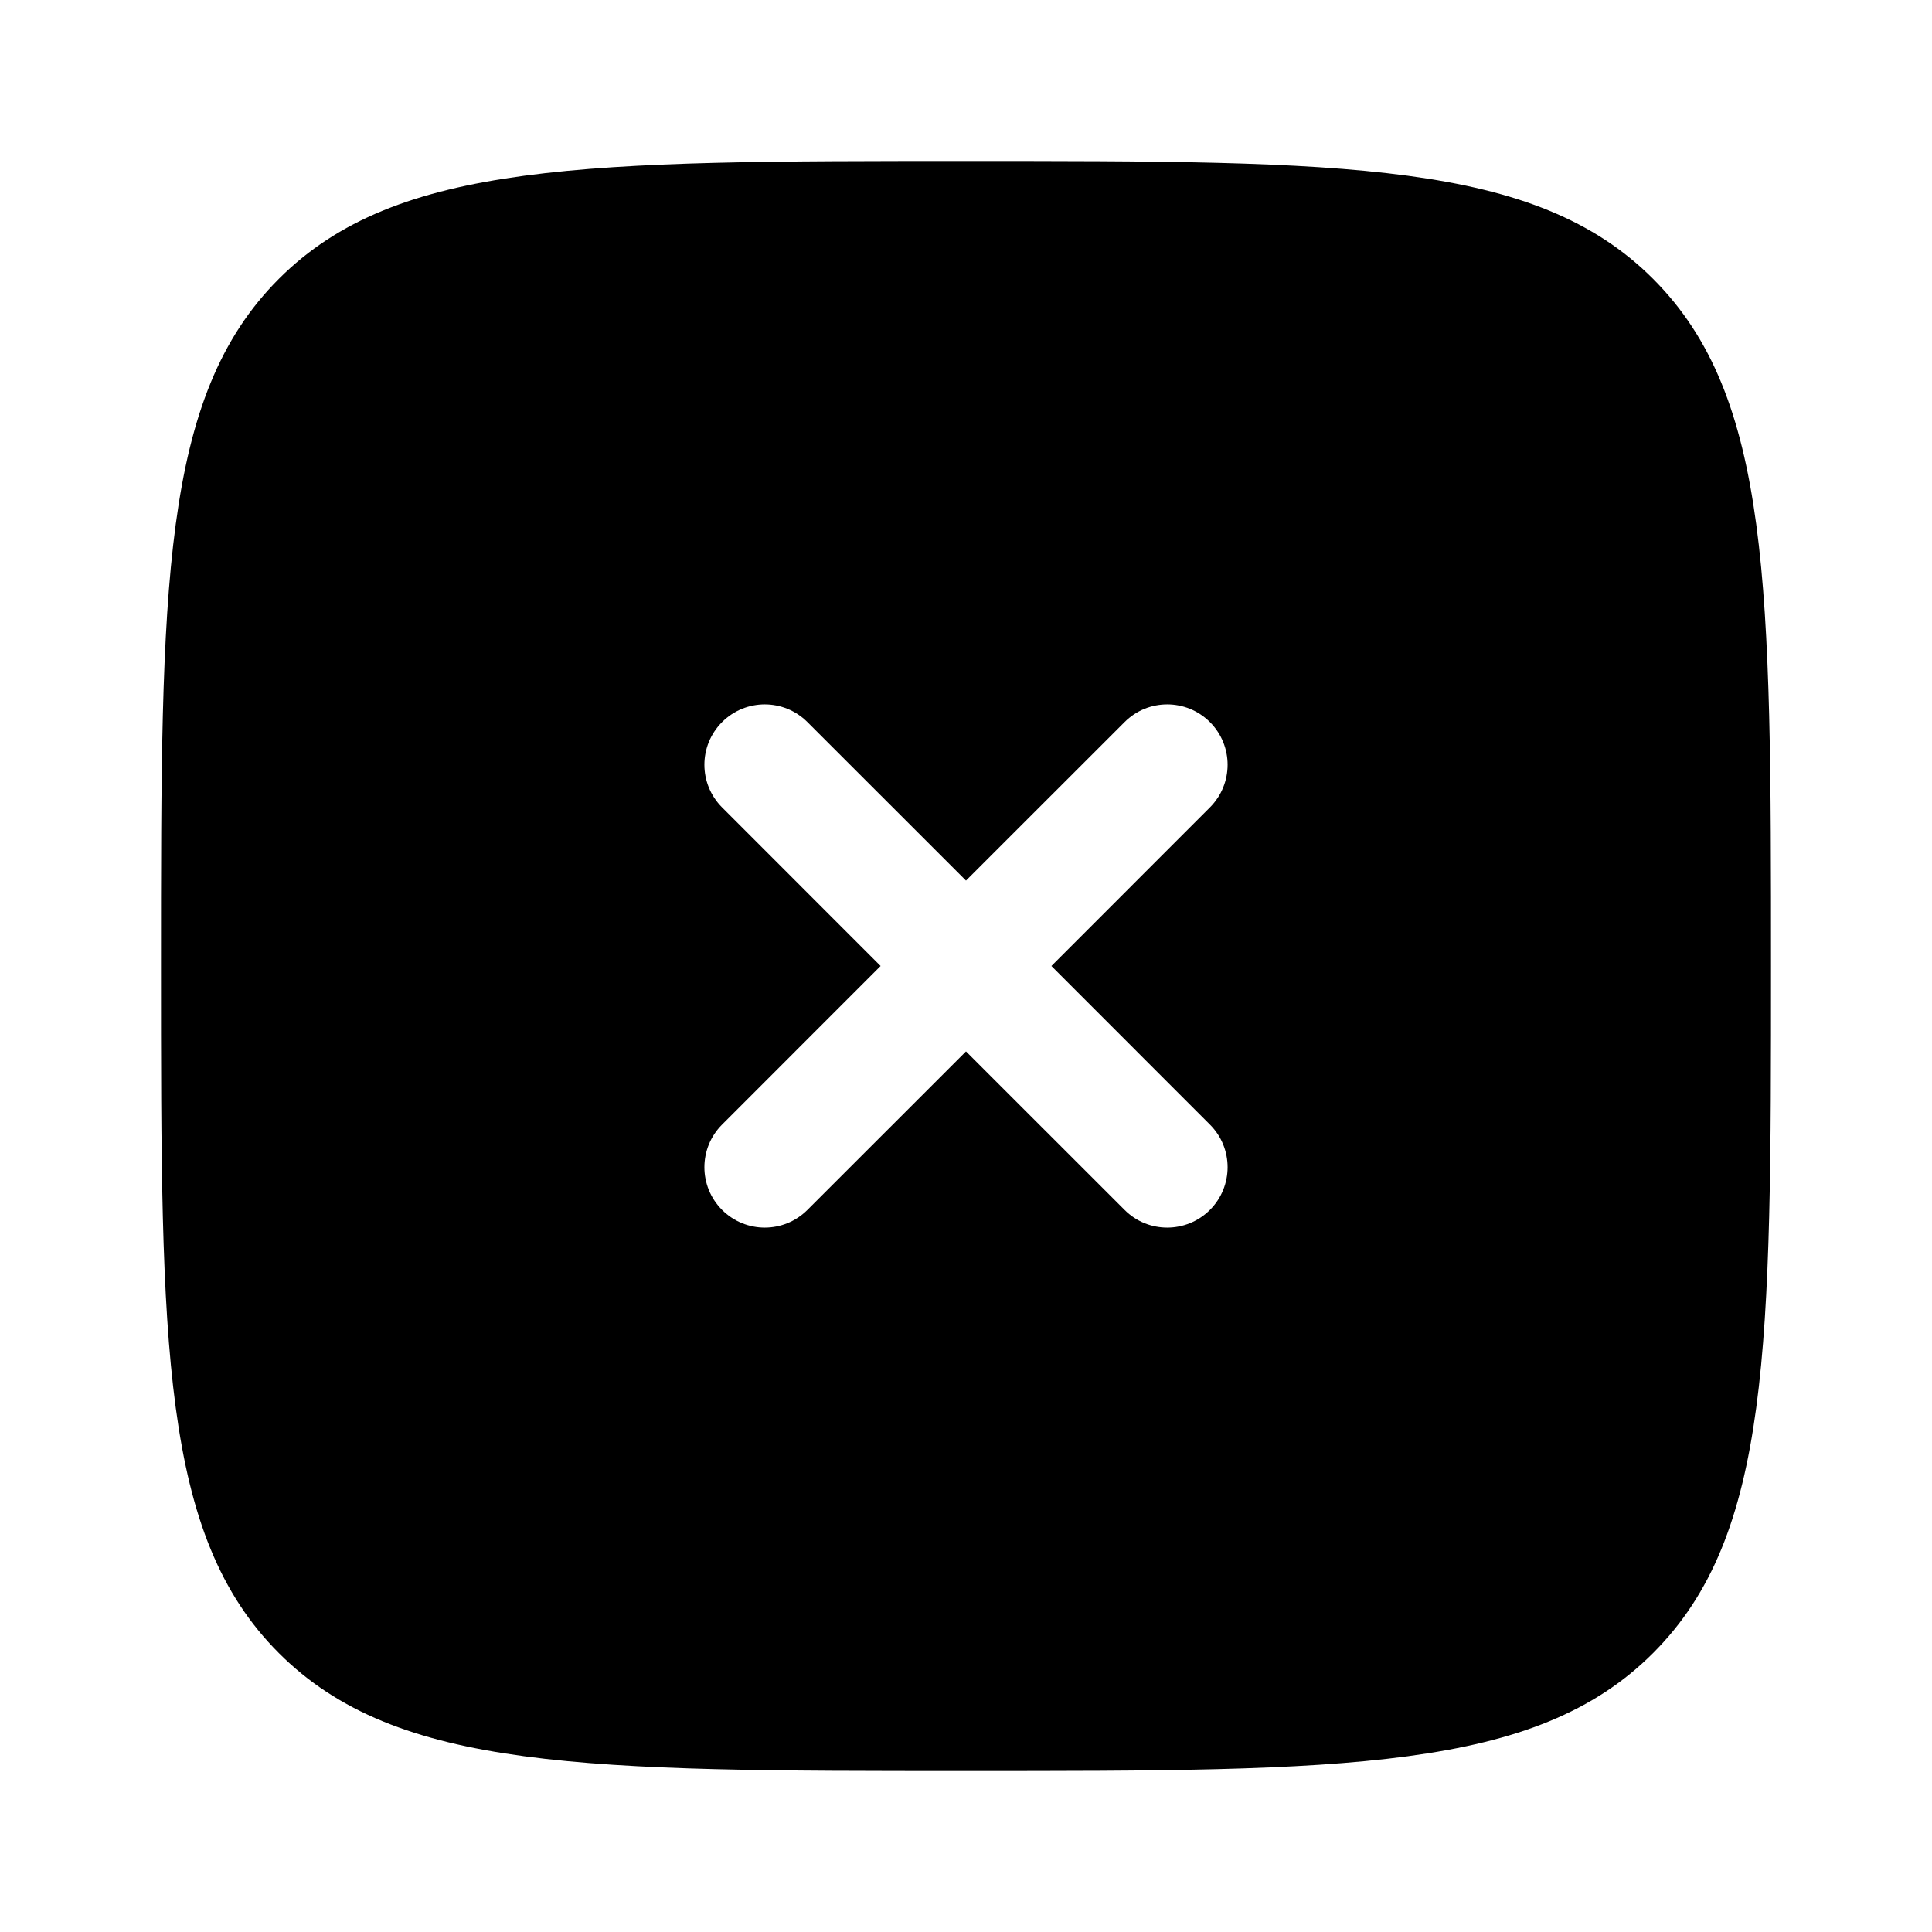
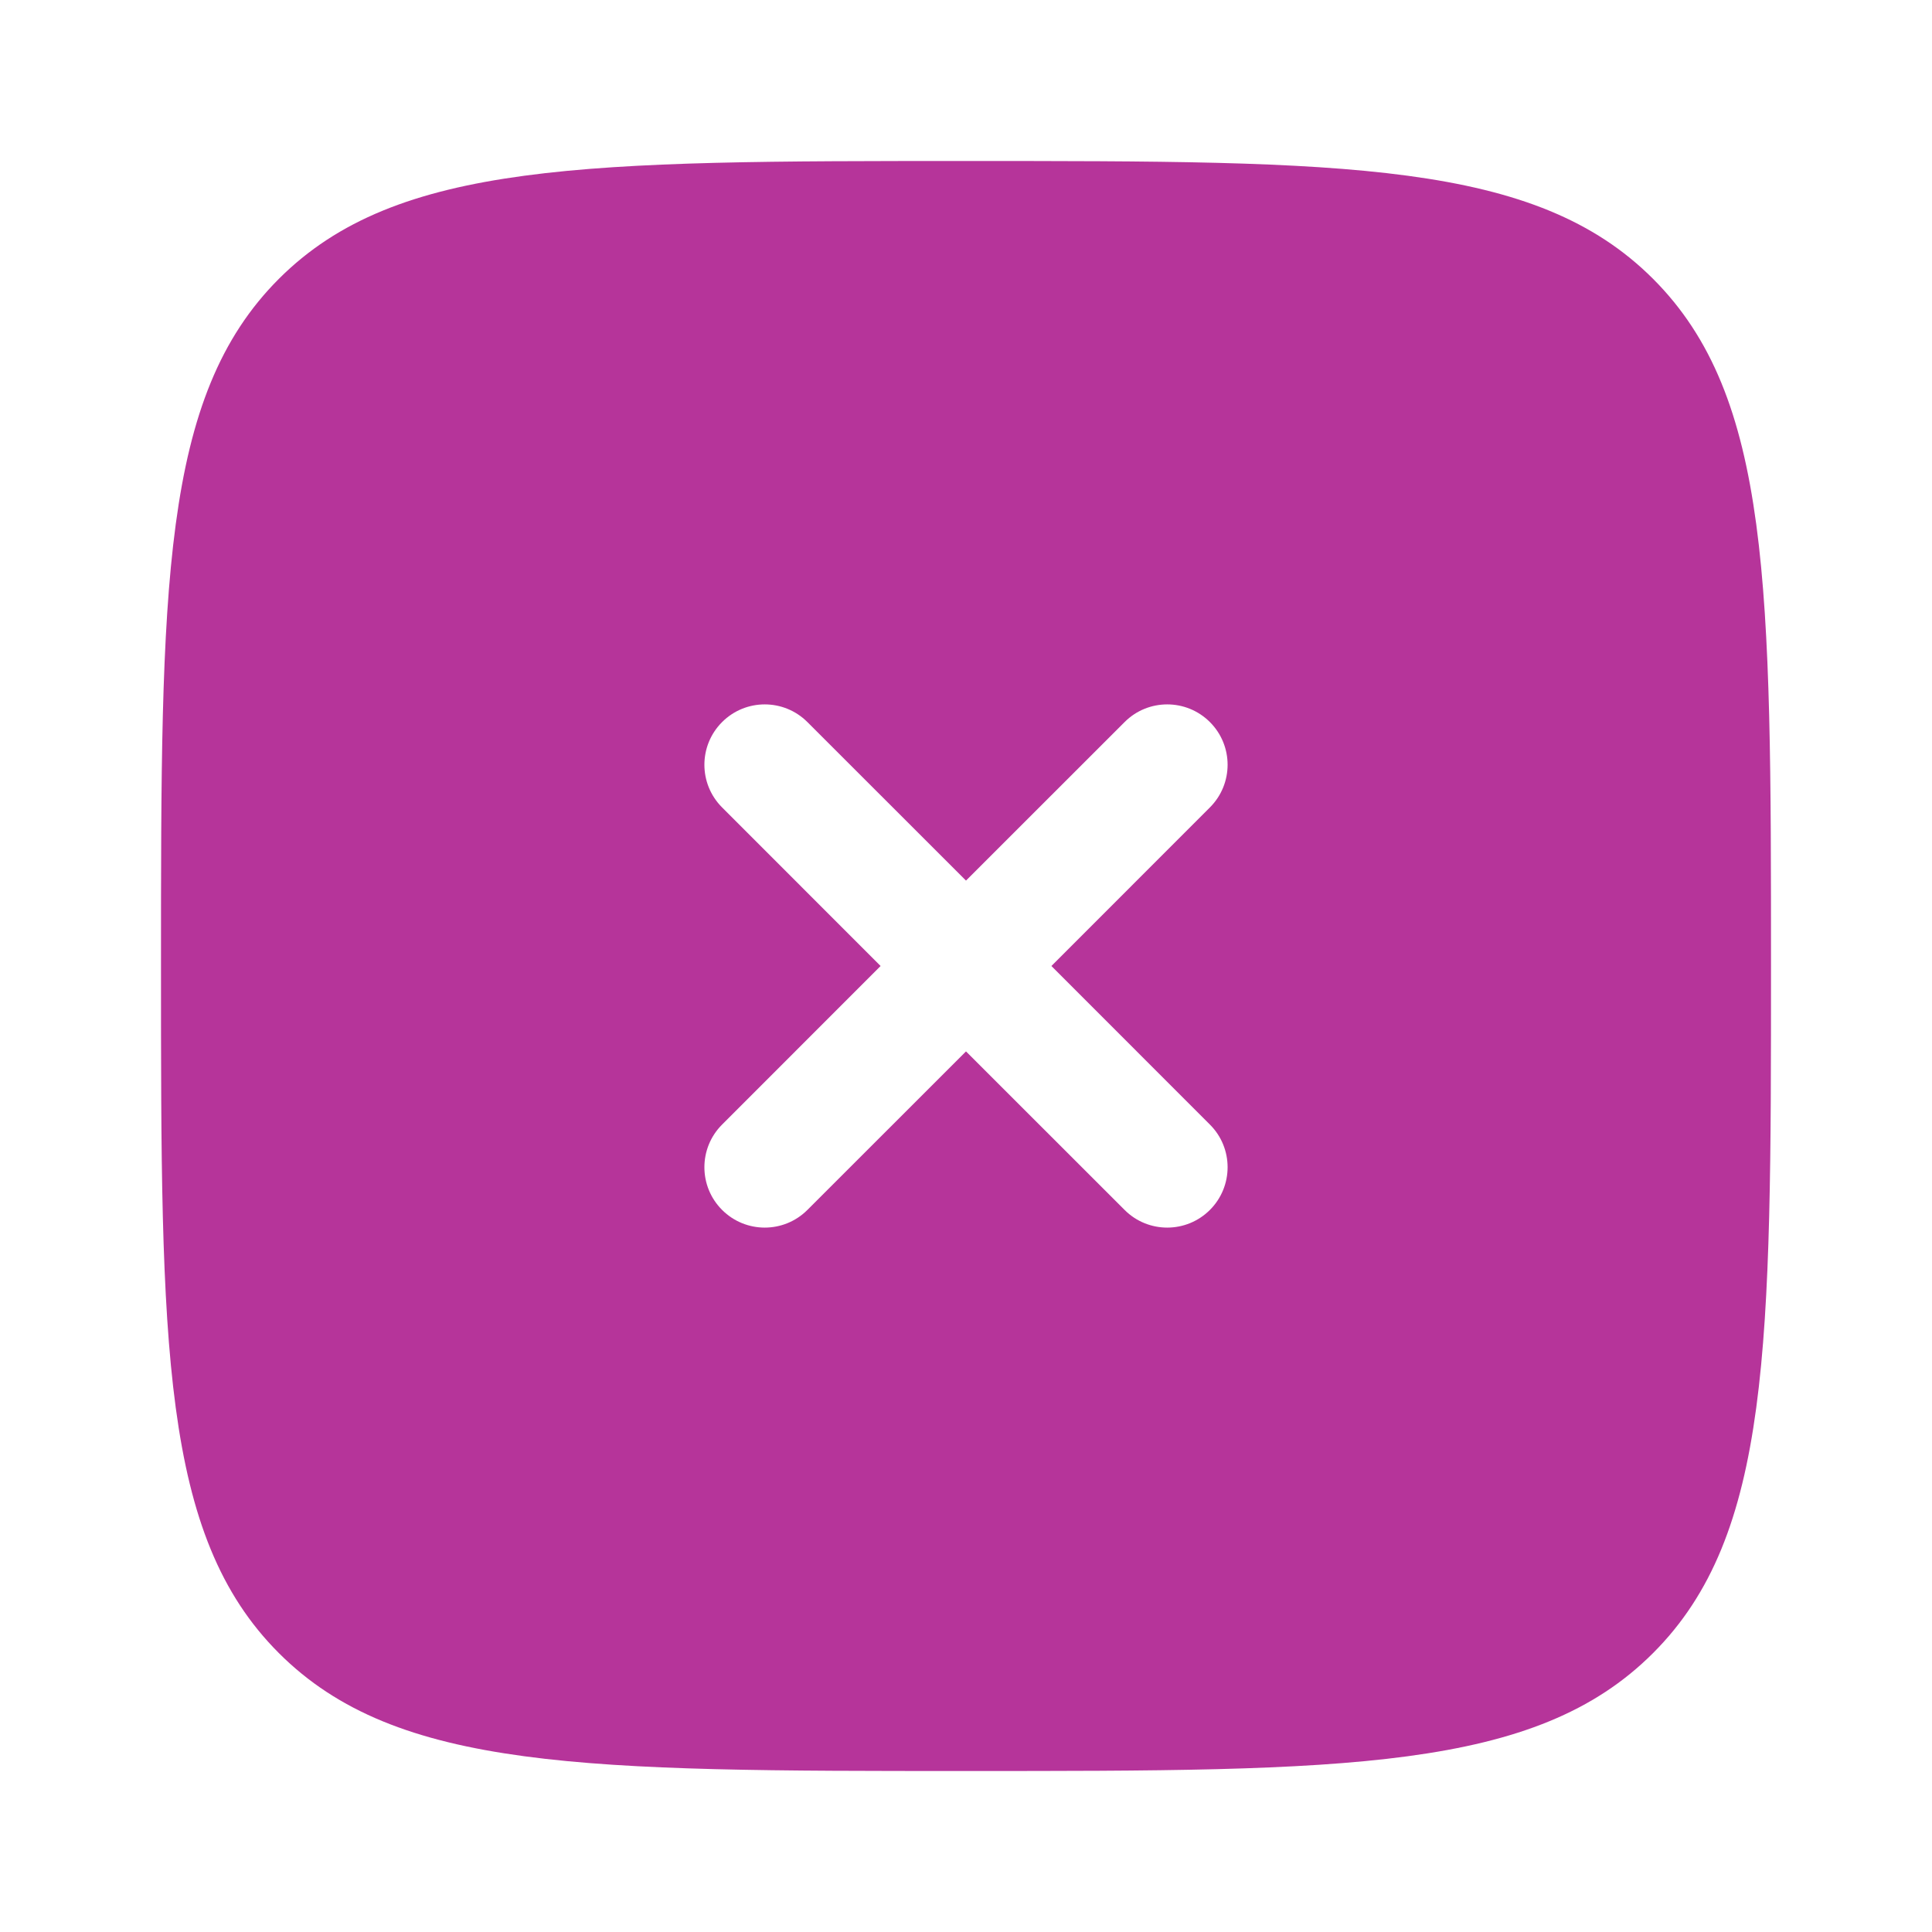
<svg xmlns="http://www.w3.org/2000/svg" width="256px" height="256px" viewBox="0 0 24 24" fill="none">
  <g id="SVGRepo_bgCarrier" stroke-width="0" />
  <g id="SVGRepo_tracerCarrier" stroke-linecap="round" stroke-linejoin="round" />
  <g id="SVGRepo_iconCarrier">
-     <path fill-rule="evenodd" clip-rule="evenodd" d="M12 22C7.286 22 4.929 22 3.464 20.535C2 19.071 2 16.714 2 12C2 7.286 2 4.929 3.464 3.464C4.929 2 7.286 2 12 2C16.714 2 19.071 2 20.535 3.464C22 4.929 22 7.286 22 12C22 16.714 22 19.071 20.535 20.535C19.071 22 16.714 22 12 22ZM8.97 8.97C9.263 8.677 9.737 8.677 10.03 8.97L12 10.939L13.97 8.97C14.262 8.677 14.737 8.677 15.03 8.97C15.323 9.263 15.323 9.737 15.03 10.03L13.061 12L15.03 13.97C15.323 14.262 15.323 14.737 15.03 15.03C14.737 15.323 14.262 15.323 13.97 15.03L12 13.061L10.03 15.03C9.737 15.323 9.263 15.323 8.97 15.03C8.677 14.737 8.677 14.263 8.97 13.97L10.939 12L8.97 10.03C8.677 9.737 8.677 9.263 8.97 8.97Z" fill="#000000" />
+     <path fill-rule="evenodd" clip-rule="evenodd" d="M12 22C7.286 22 4.929 22 3.464 20.535C2 19.071 2 16.714 2 12C2 7.286 2 4.929 3.464 3.464C4.929 2 7.286 2 12 2C16.714 2 19.071 2 20.535 3.464C22 4.929 22 7.286 22 12C22 16.714 22 19.071 20.535 20.535C19.071 22 16.714 22 12 22ZM8.97 8.97C9.263 8.677 9.737 8.677 10.03 8.97L12 10.939L13.97 8.97C14.262 8.677 14.737 8.677 15.03 8.97C15.323 9.263 15.323 9.737 15.03 10.03L13.061 12L15.03 13.97C15.323 14.262 15.323 14.737 15.03 15.03C14.737 15.323 14.262 15.323 13.97 15.03L12 13.061L10.03 15.03C9.737 15.323 9.263 15.323 8.97 15.03C8.677 14.737 8.677 14.263 8.97 13.97L10.939 12L8.97 10.03C8.677 9.737 8.677 9.263 8.97 8.97Z" fill="#B6349A" />
  </g>
</svg>
